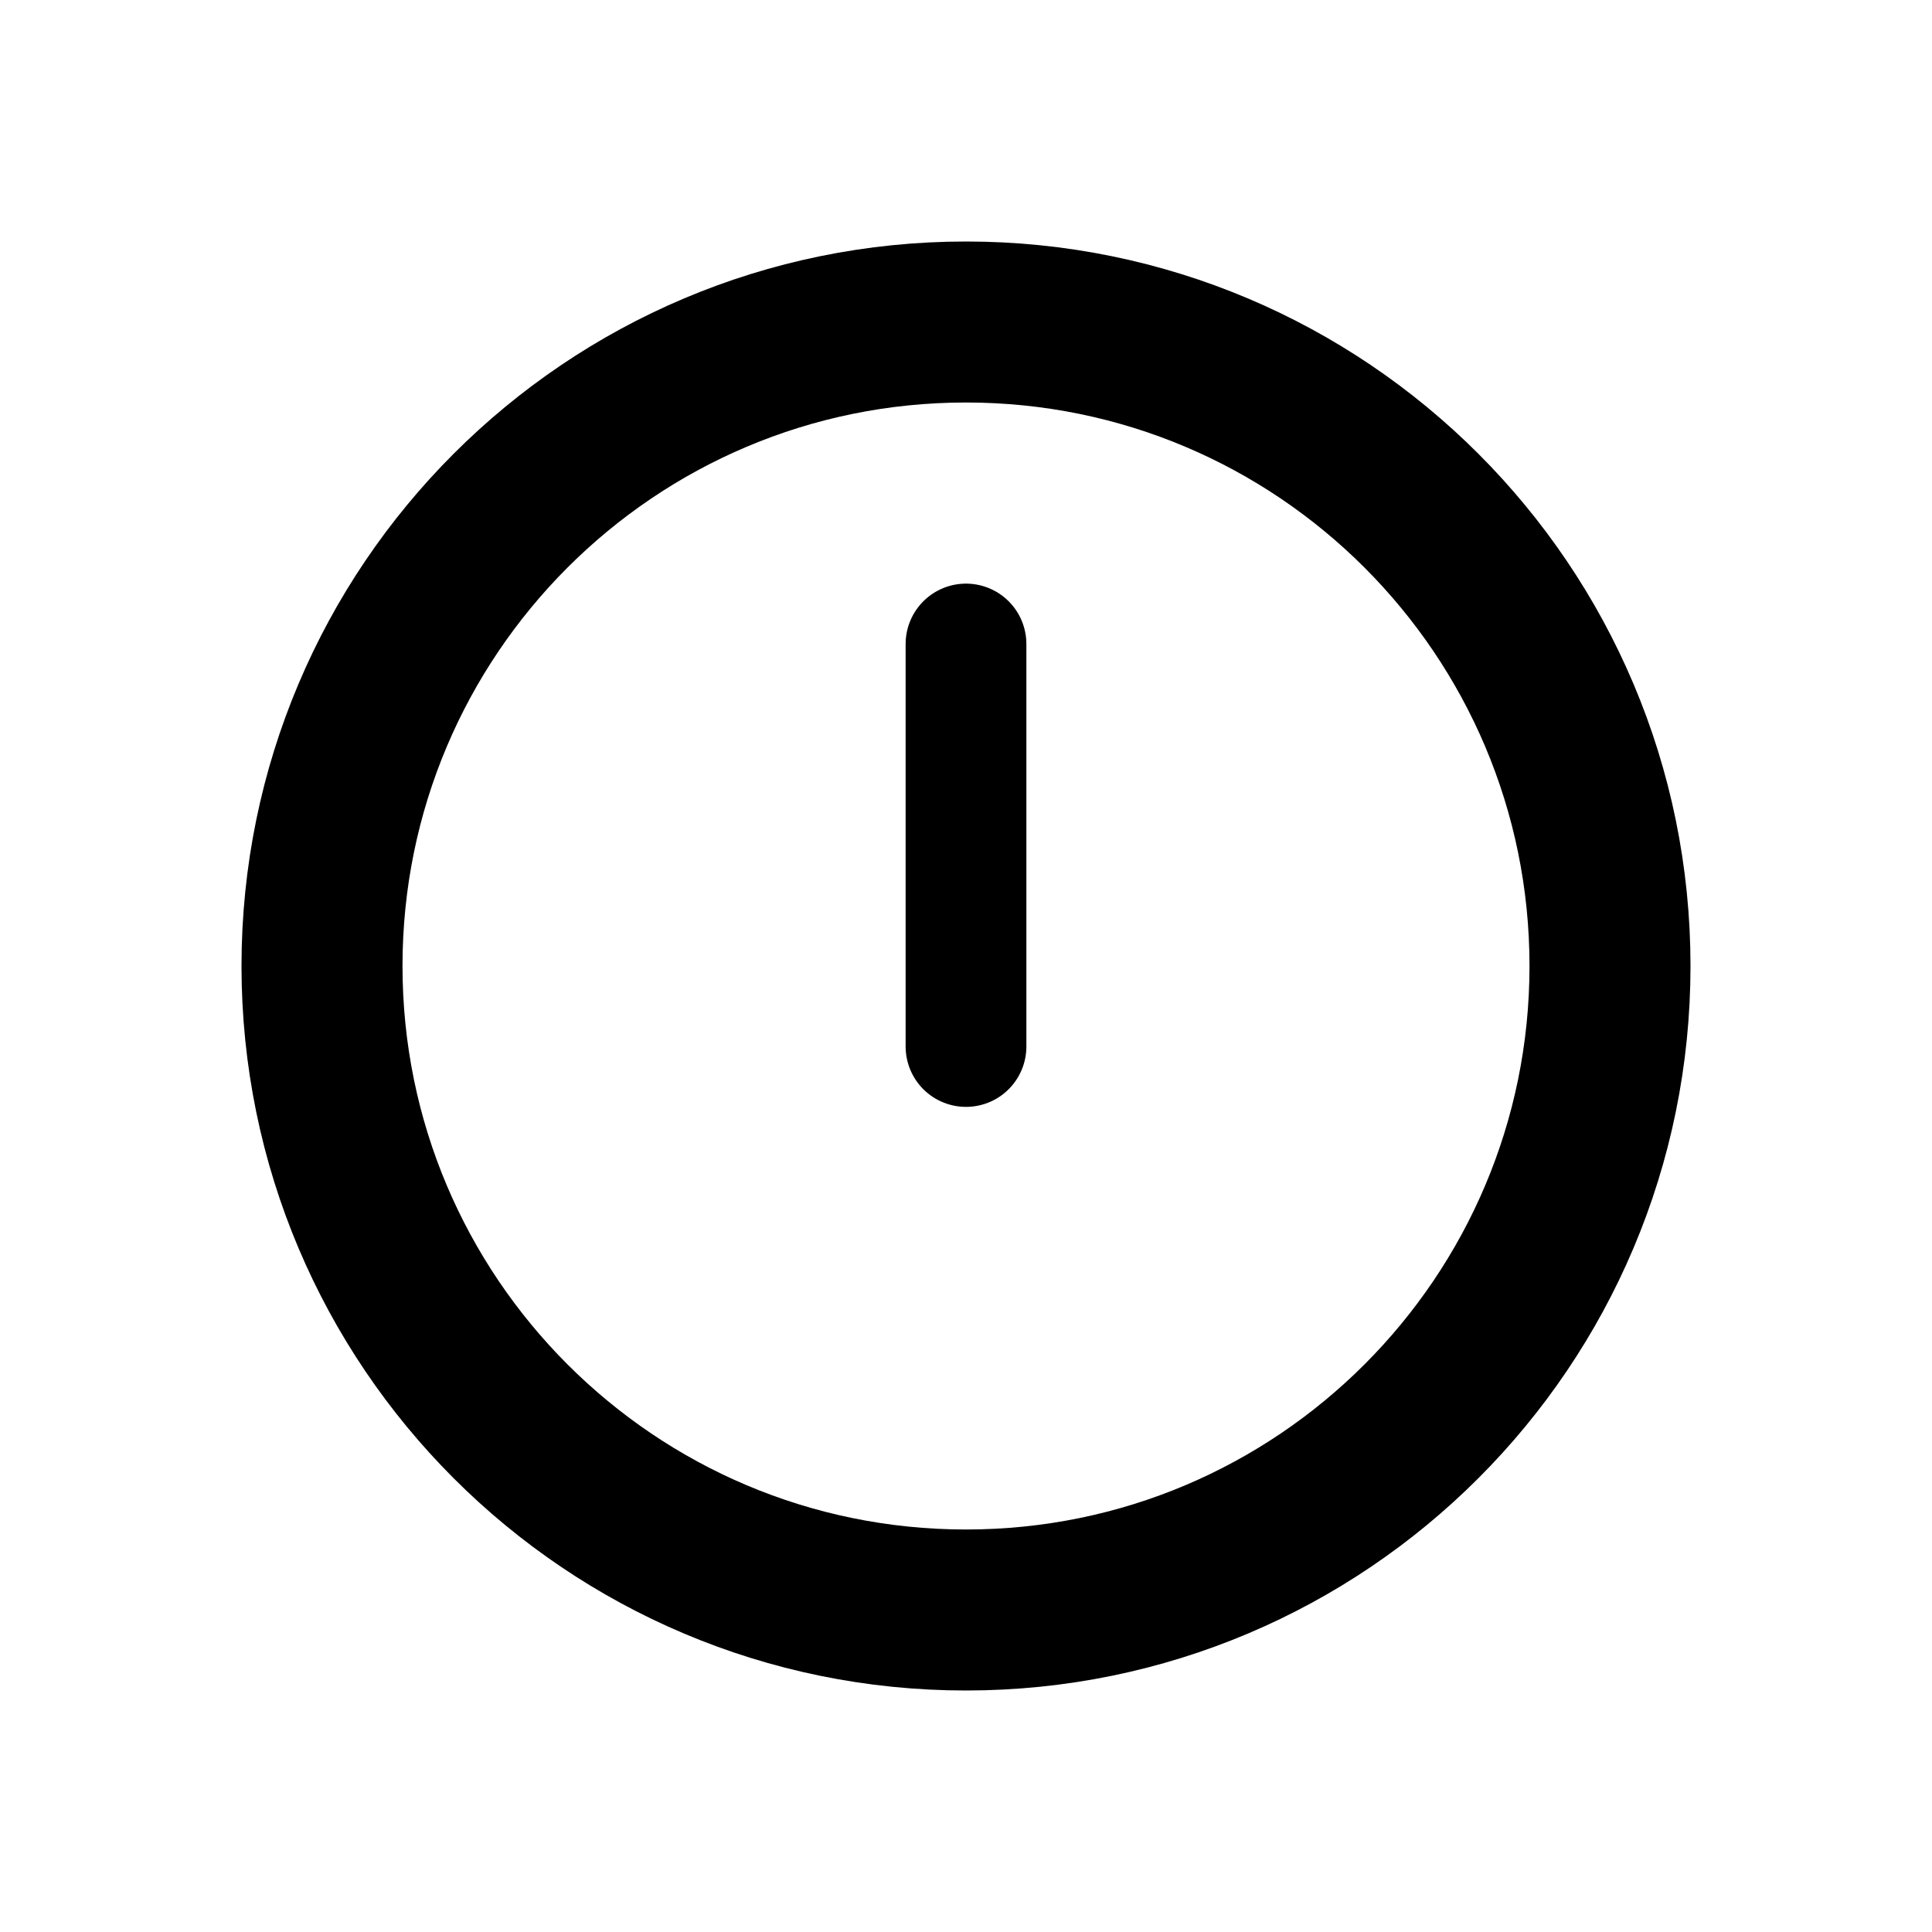
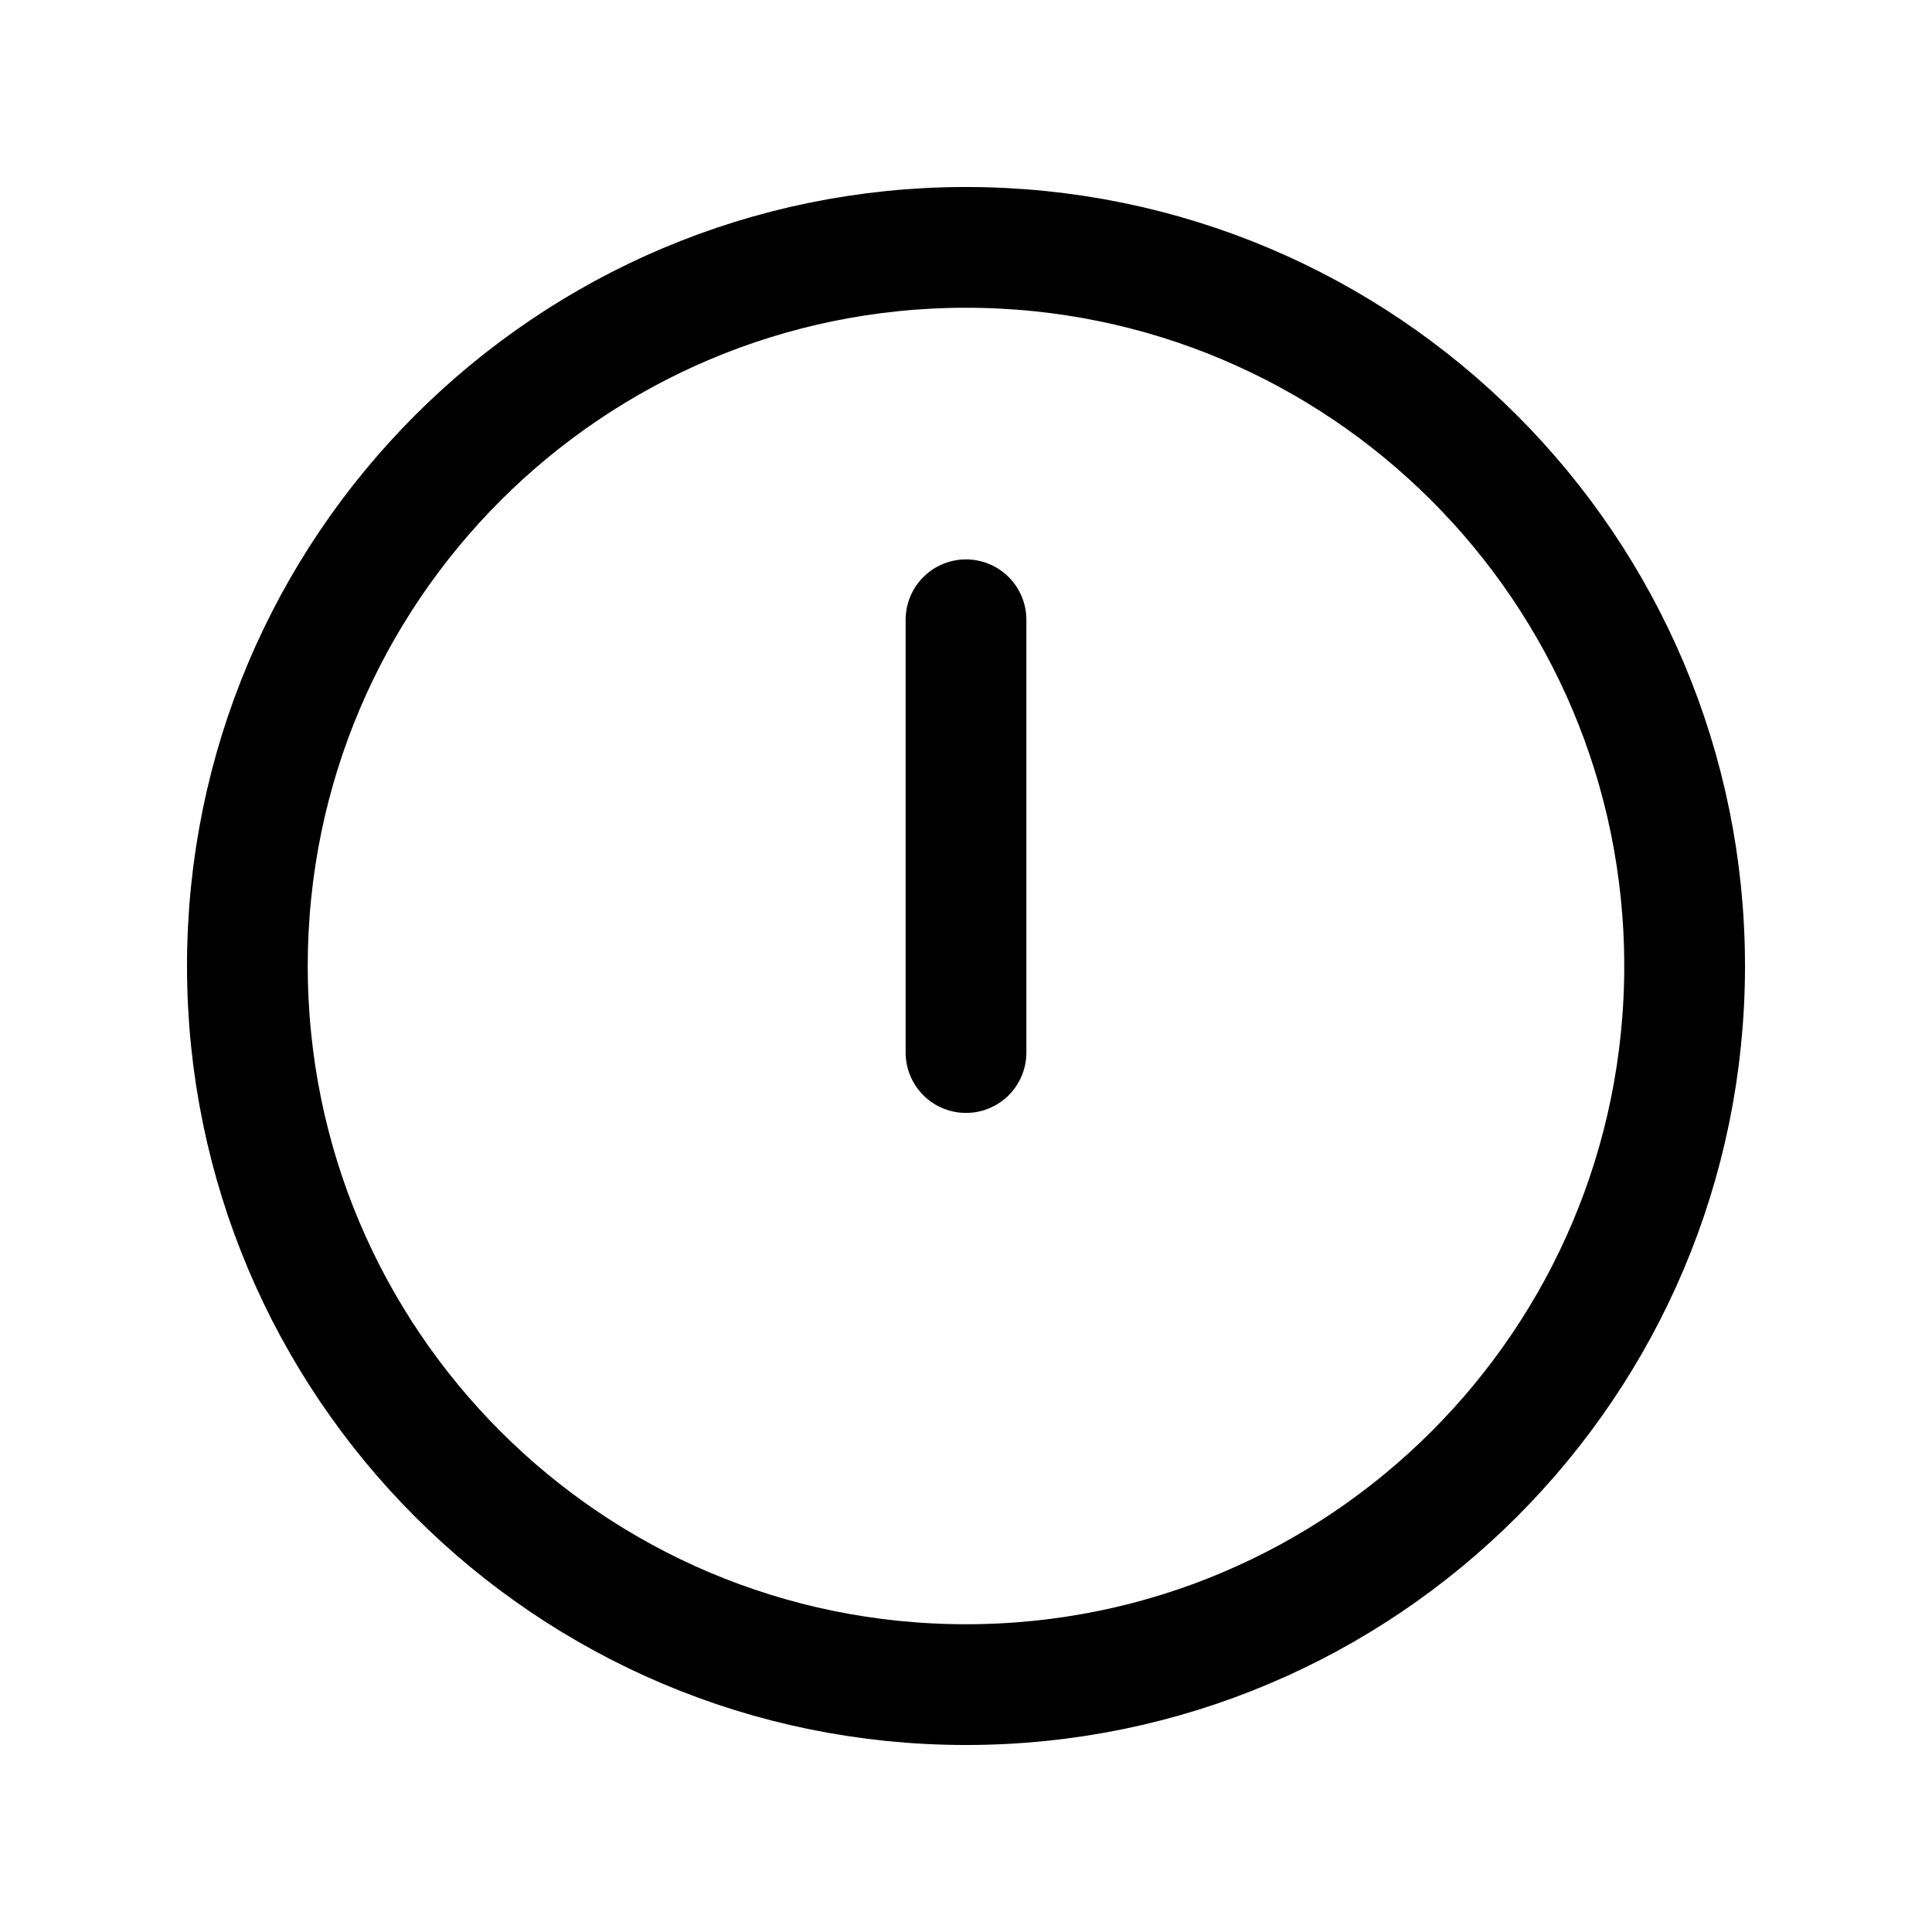
<svg xmlns="http://www.w3.org/2000/svg" width="24" height="24">
-   <g fill="none" stroke="currentColor">
-     <circle cx="12" cy="12" r="8" stroke-width="2" />
-     <path stroke-linecap="round" stroke-width="1.5" d="M12 8v5" />
+   <g fill="none" stroke="currentColor" stroke-width="1.5">
+     <circle cx="12" cy="12" r="8.927" />
+     <path stroke-linecap="round" d="M12 7.699v5.376" />
  </g>
</svg>
